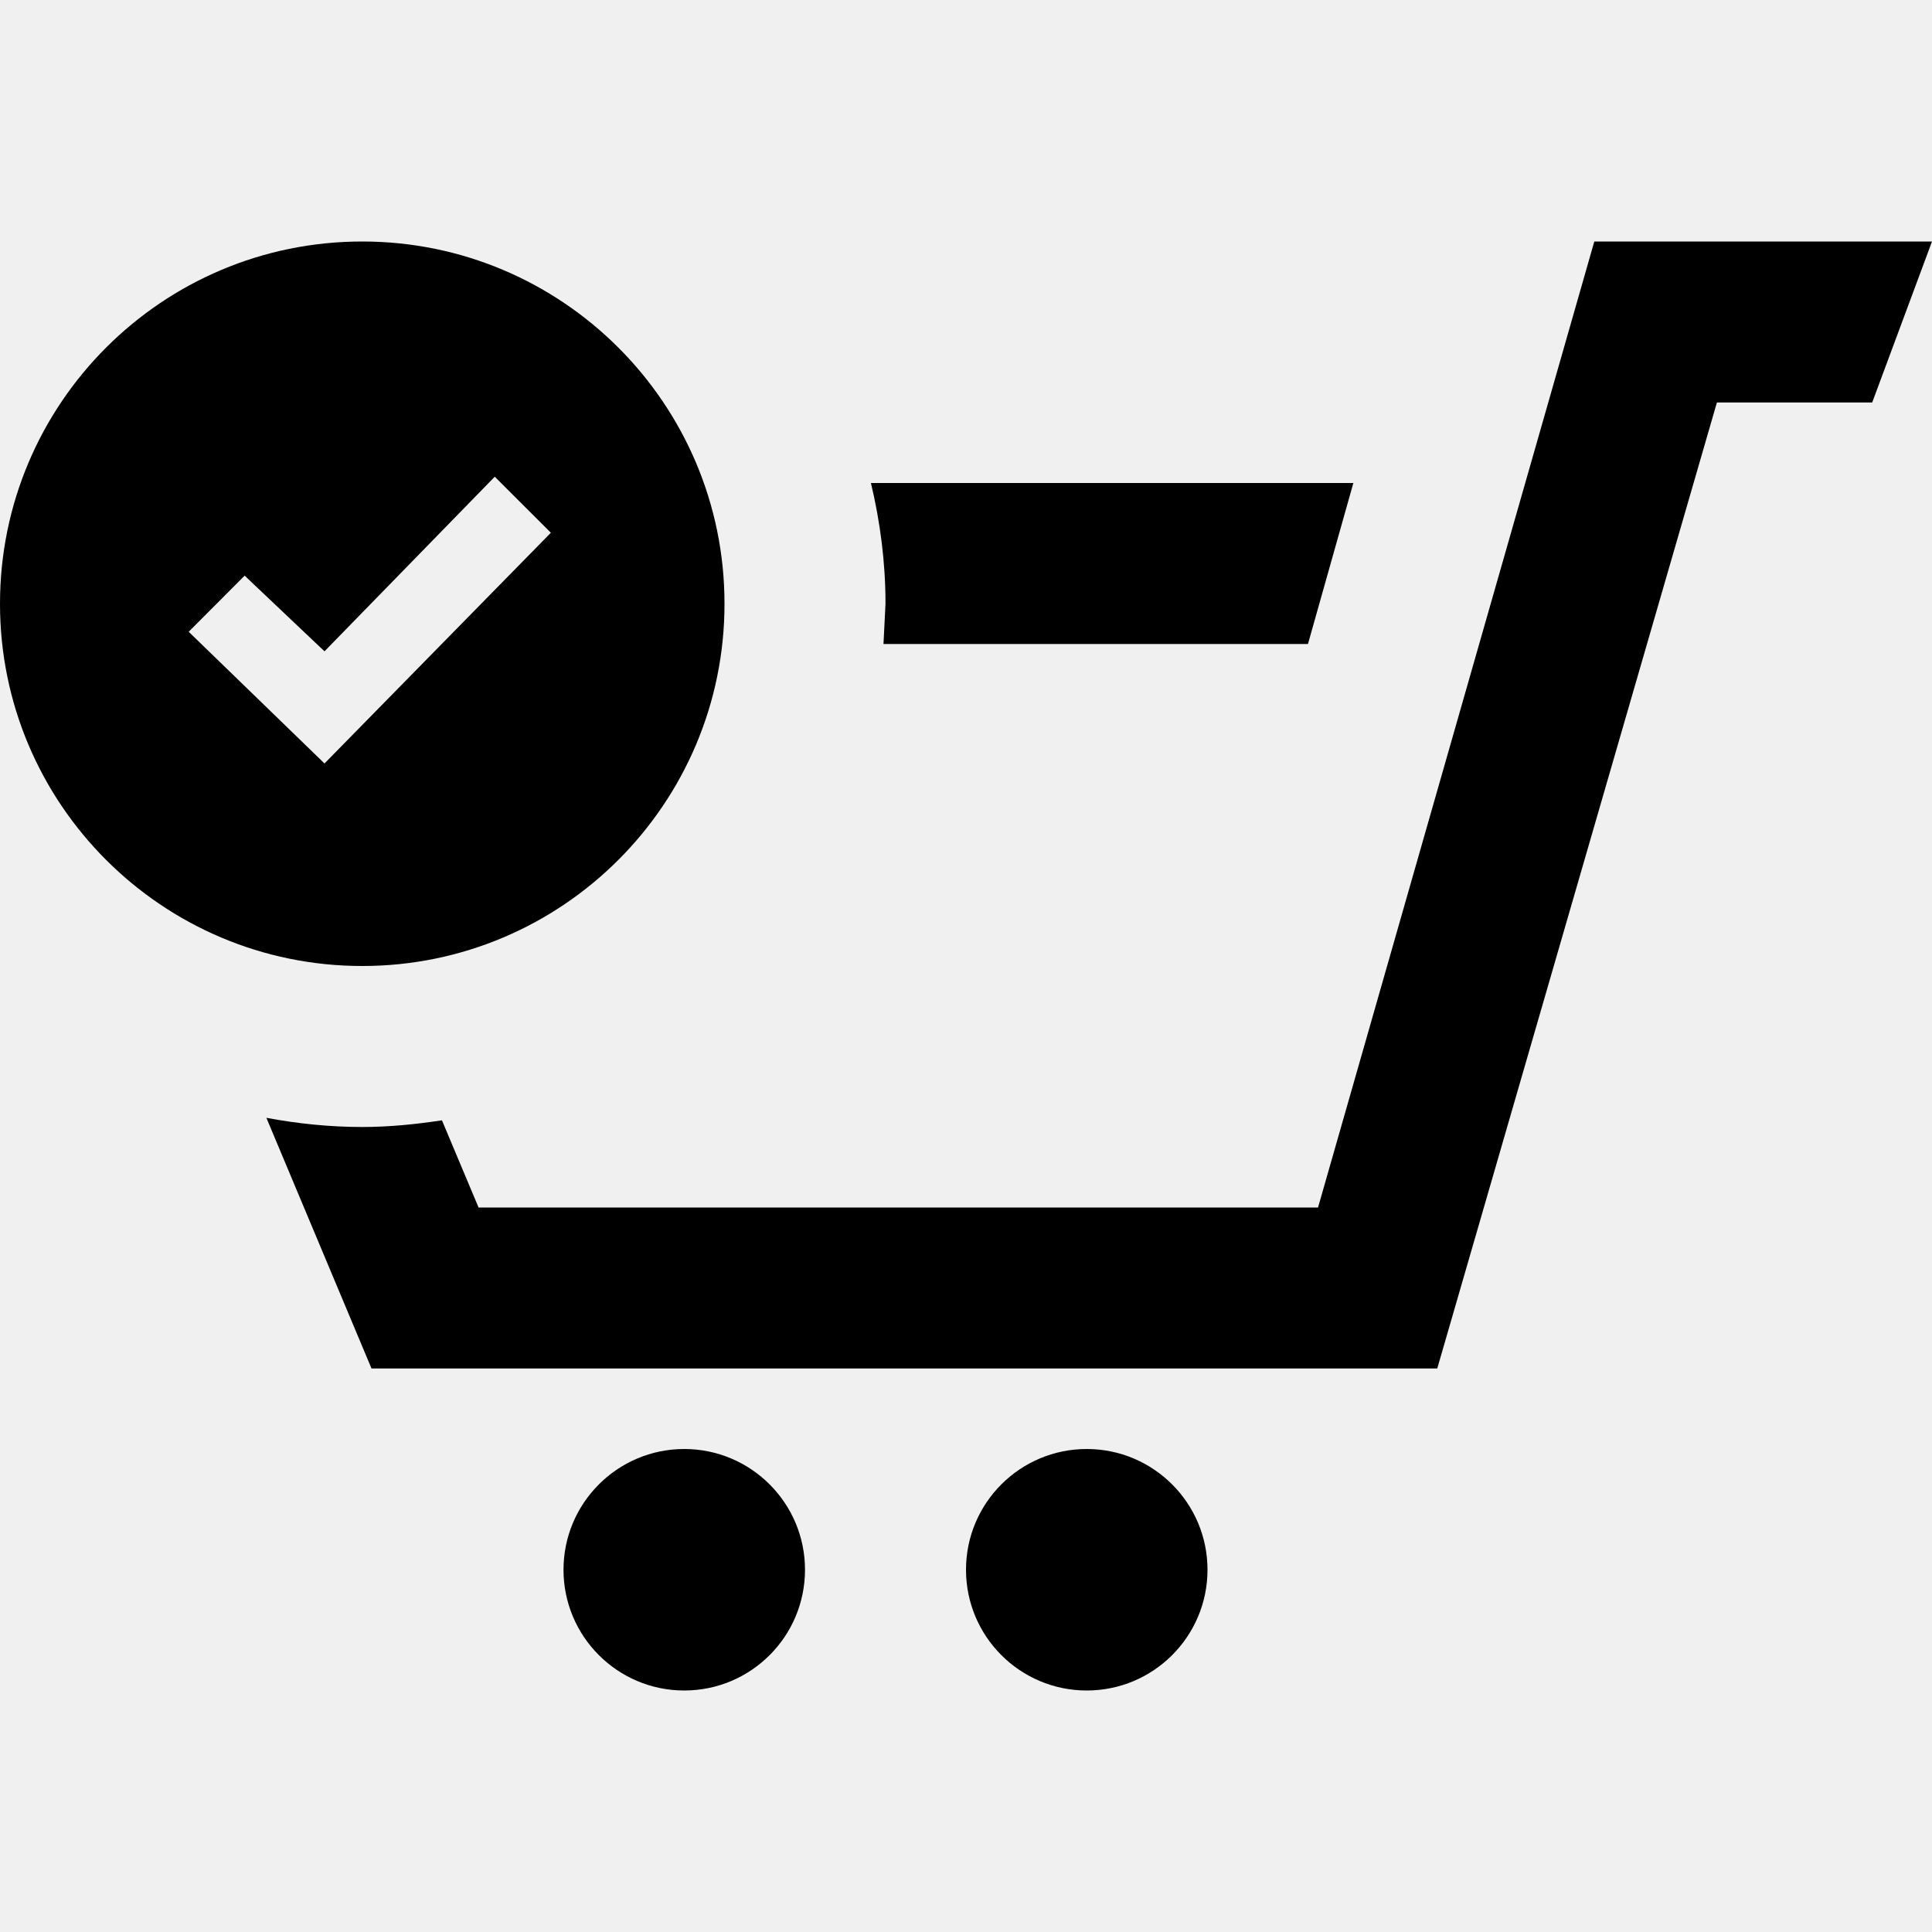
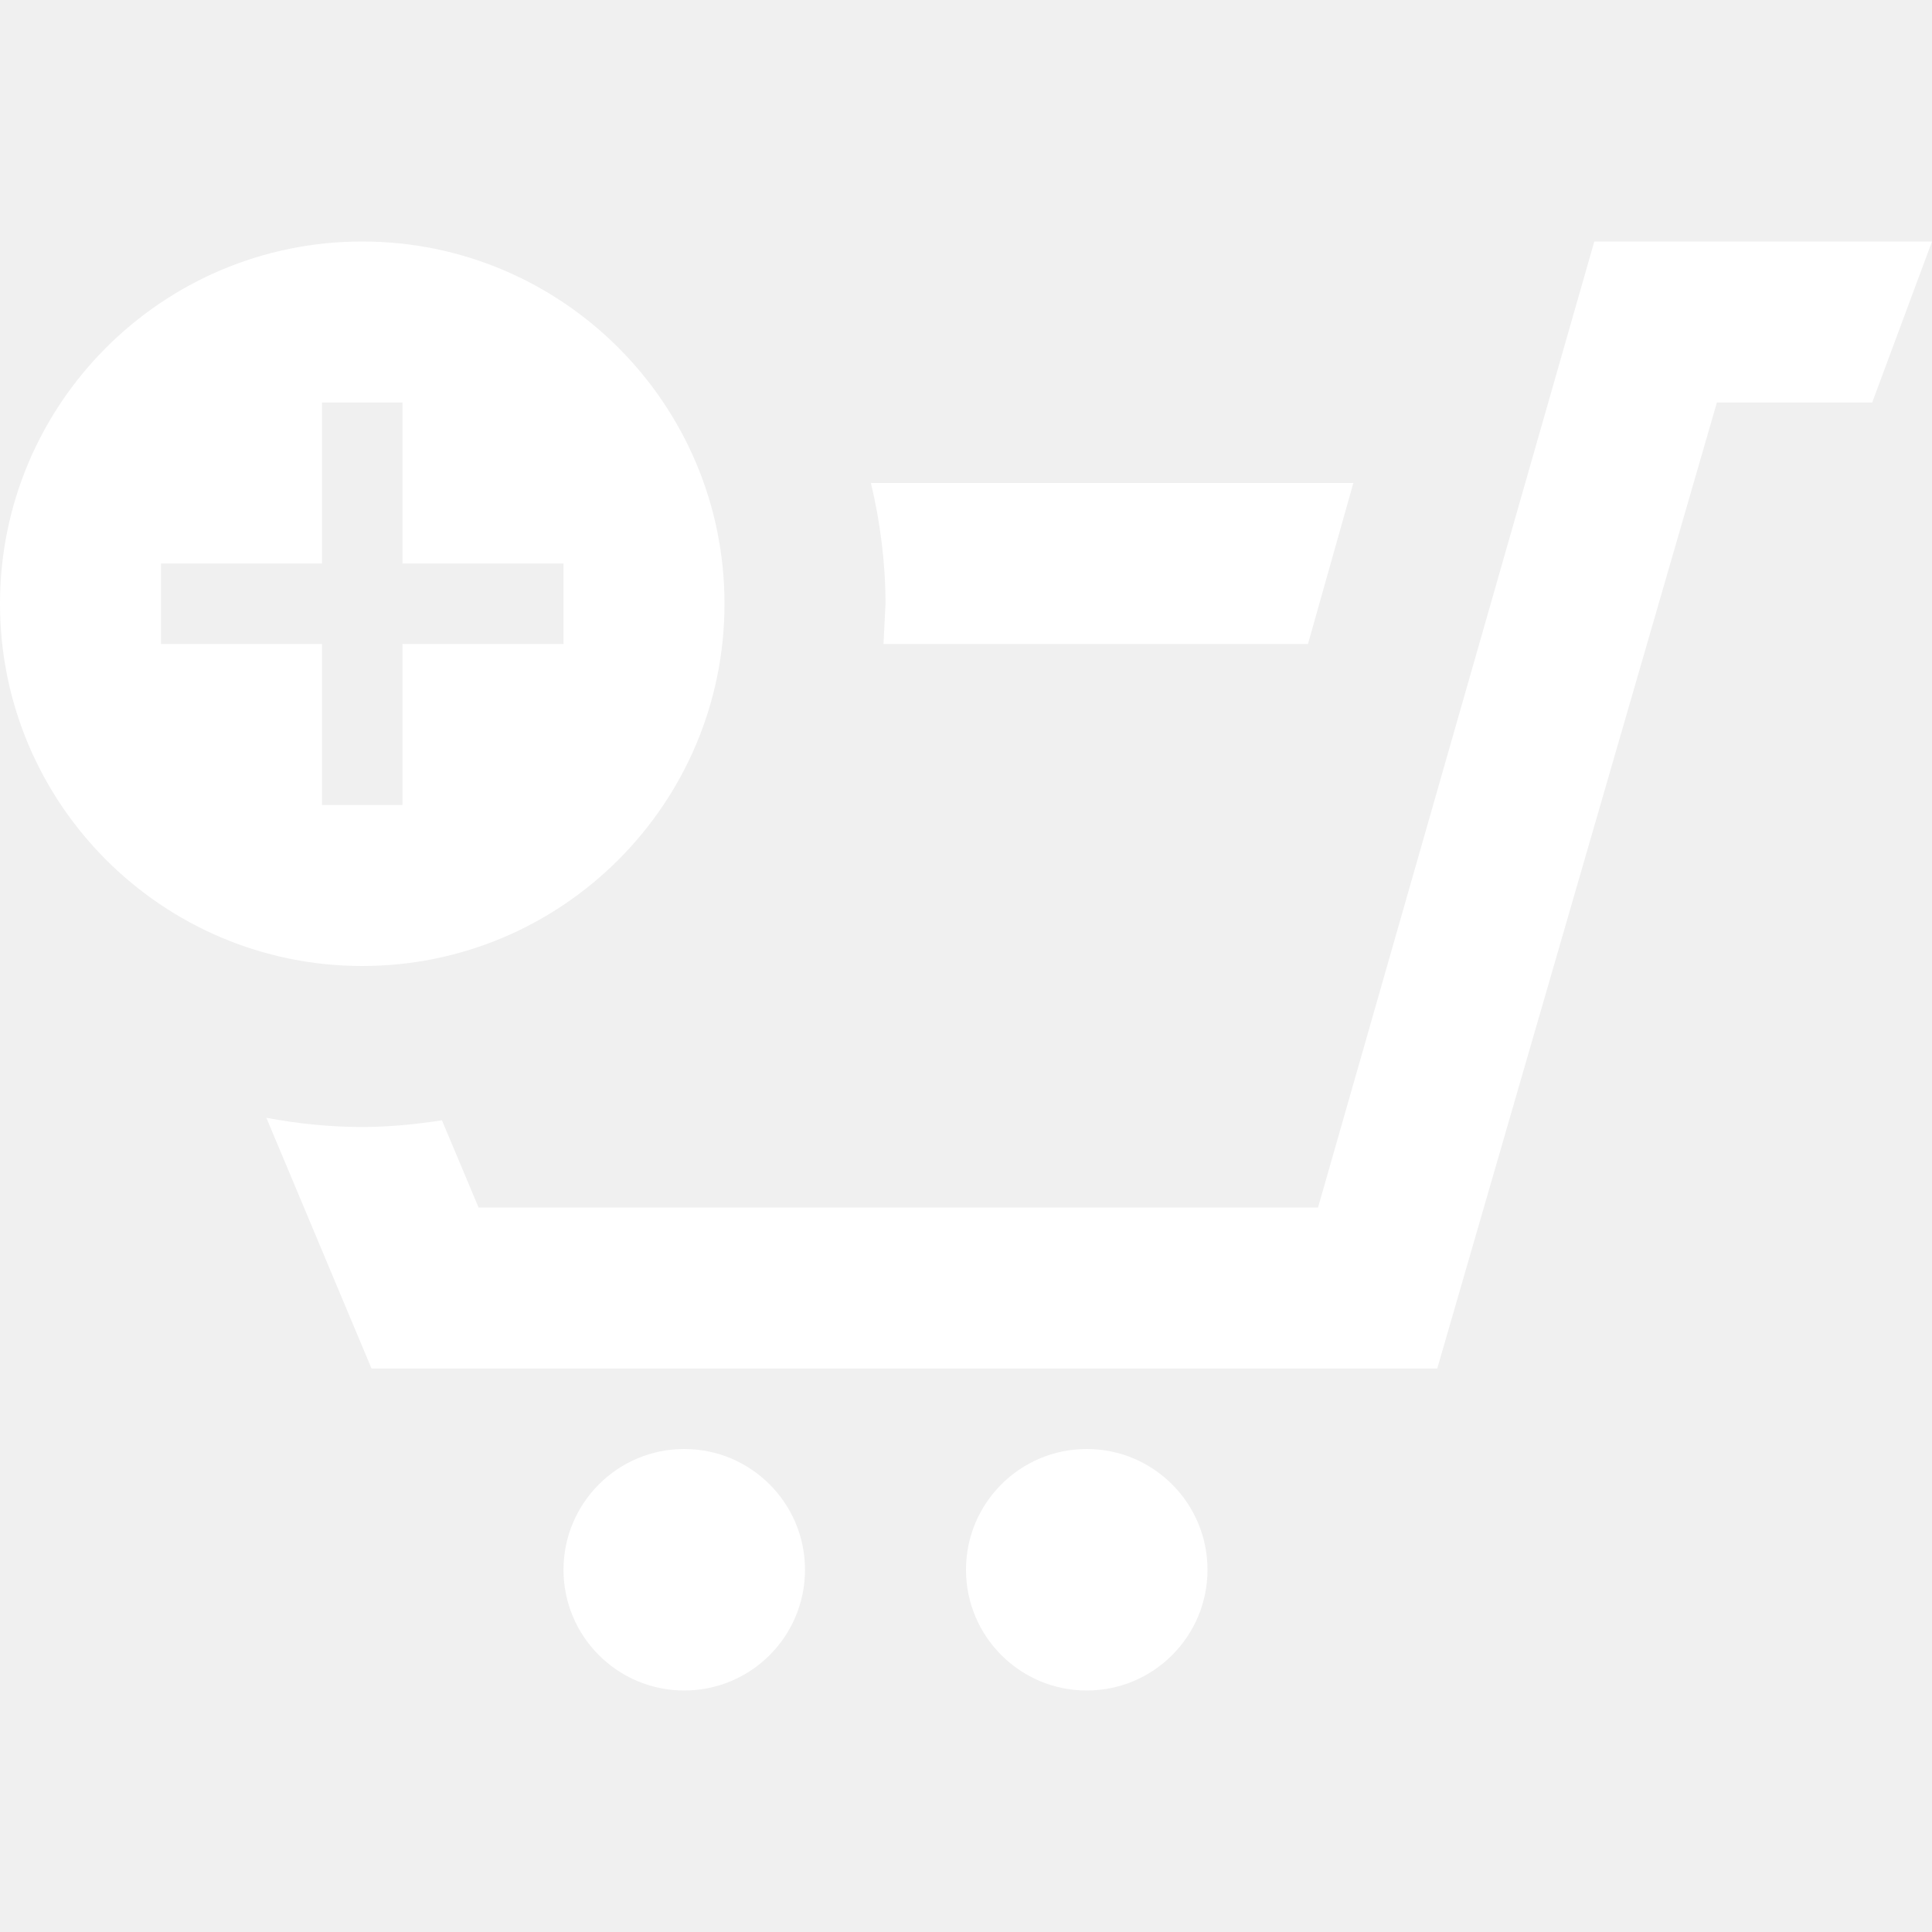
- <svg xmlns="http://www.w3.org/2000/svg" width="24" height="24" viewBox="0 0 24 24">
-   <path d="M10.975 8l.025-.5c0-.517-.066-1.018-.181-1.5h5.993l-.564 2h-5.273zm-2.475 10c-.828 0-1.5.672-1.5 1.5 0 .829.672 1.5 1.5 1.5s1.5-.671 1.5-1.5c0-.828-.672-1.5-1.5-1.5zm11.305-15l-3.432 12h-10.428l-.455-1.083c-.324.049-.652.083-.99.083-.407 0-.805-.042-1.191-.114l1.306 3.114h13.239l3.474-12h1.929l.743-2h-4.195zm-6.305 15c-.828 0-1.5.671-1.5 1.5s.672 1.5 1.5 1.5 1.5-.671 1.5-1.5c0-.828-.672-1.5-1.5-1.5zm-9-15c-2.486 0-4.5 2.015-4.5 4.5s2.014 4.5 4.5 4.5c2.484 0 4.5-2.015 4.5-4.5s-2.016-4.5-4.5-4.5zm-.469 6.484l-1.687-1.636.695-.697.992.94 2.115-2.169.697.696-2.812 2.866z" />
+ <svg xmlns="http://www.w3.org/2000/svg" fill="#fff" width="24" height="24" viewBox="0 0 24 24">
+   <path d="M10.975 8l.025-.5c0-.517-.067-1.018-.181-1.5h5.993l-.564 2h-5.273zm-2.475 10c-.828 0-1.5.672-1.5 1.5 0 .829.672 1.5 1.5 1.5s1.5-.671 1.5-1.5c0-.828-.672-1.5-1.5-1.5zm11.305-15l-3.432 12h-10.428l-.455-1.083c-.323.049-.653.083-.99.083-.407 0-.805-.042-1.191-.114l1.306 3.114h13.239l3.474-12h1.929l.743-2h-4.195zm-6.305 15c-.828 0-1.5.671-1.5 1.5s.672 1.5 1.5 1.5 1.5-.671 1.5-1.5c0-.828-.672-1.5-1.5-1.5zm-4.5-10.5c0 2.485-2.018 4.5-4.5 4.5-2.484 0-4.5-2.015-4.5-4.5s2.016-4.5 4.5-4.5c2.482 0 4.5 2.015 4.5 4.5zm-2-.5h-2v-2h-1v2h-2v1h2v2h1v-2h2v-1z" />
</svg>
